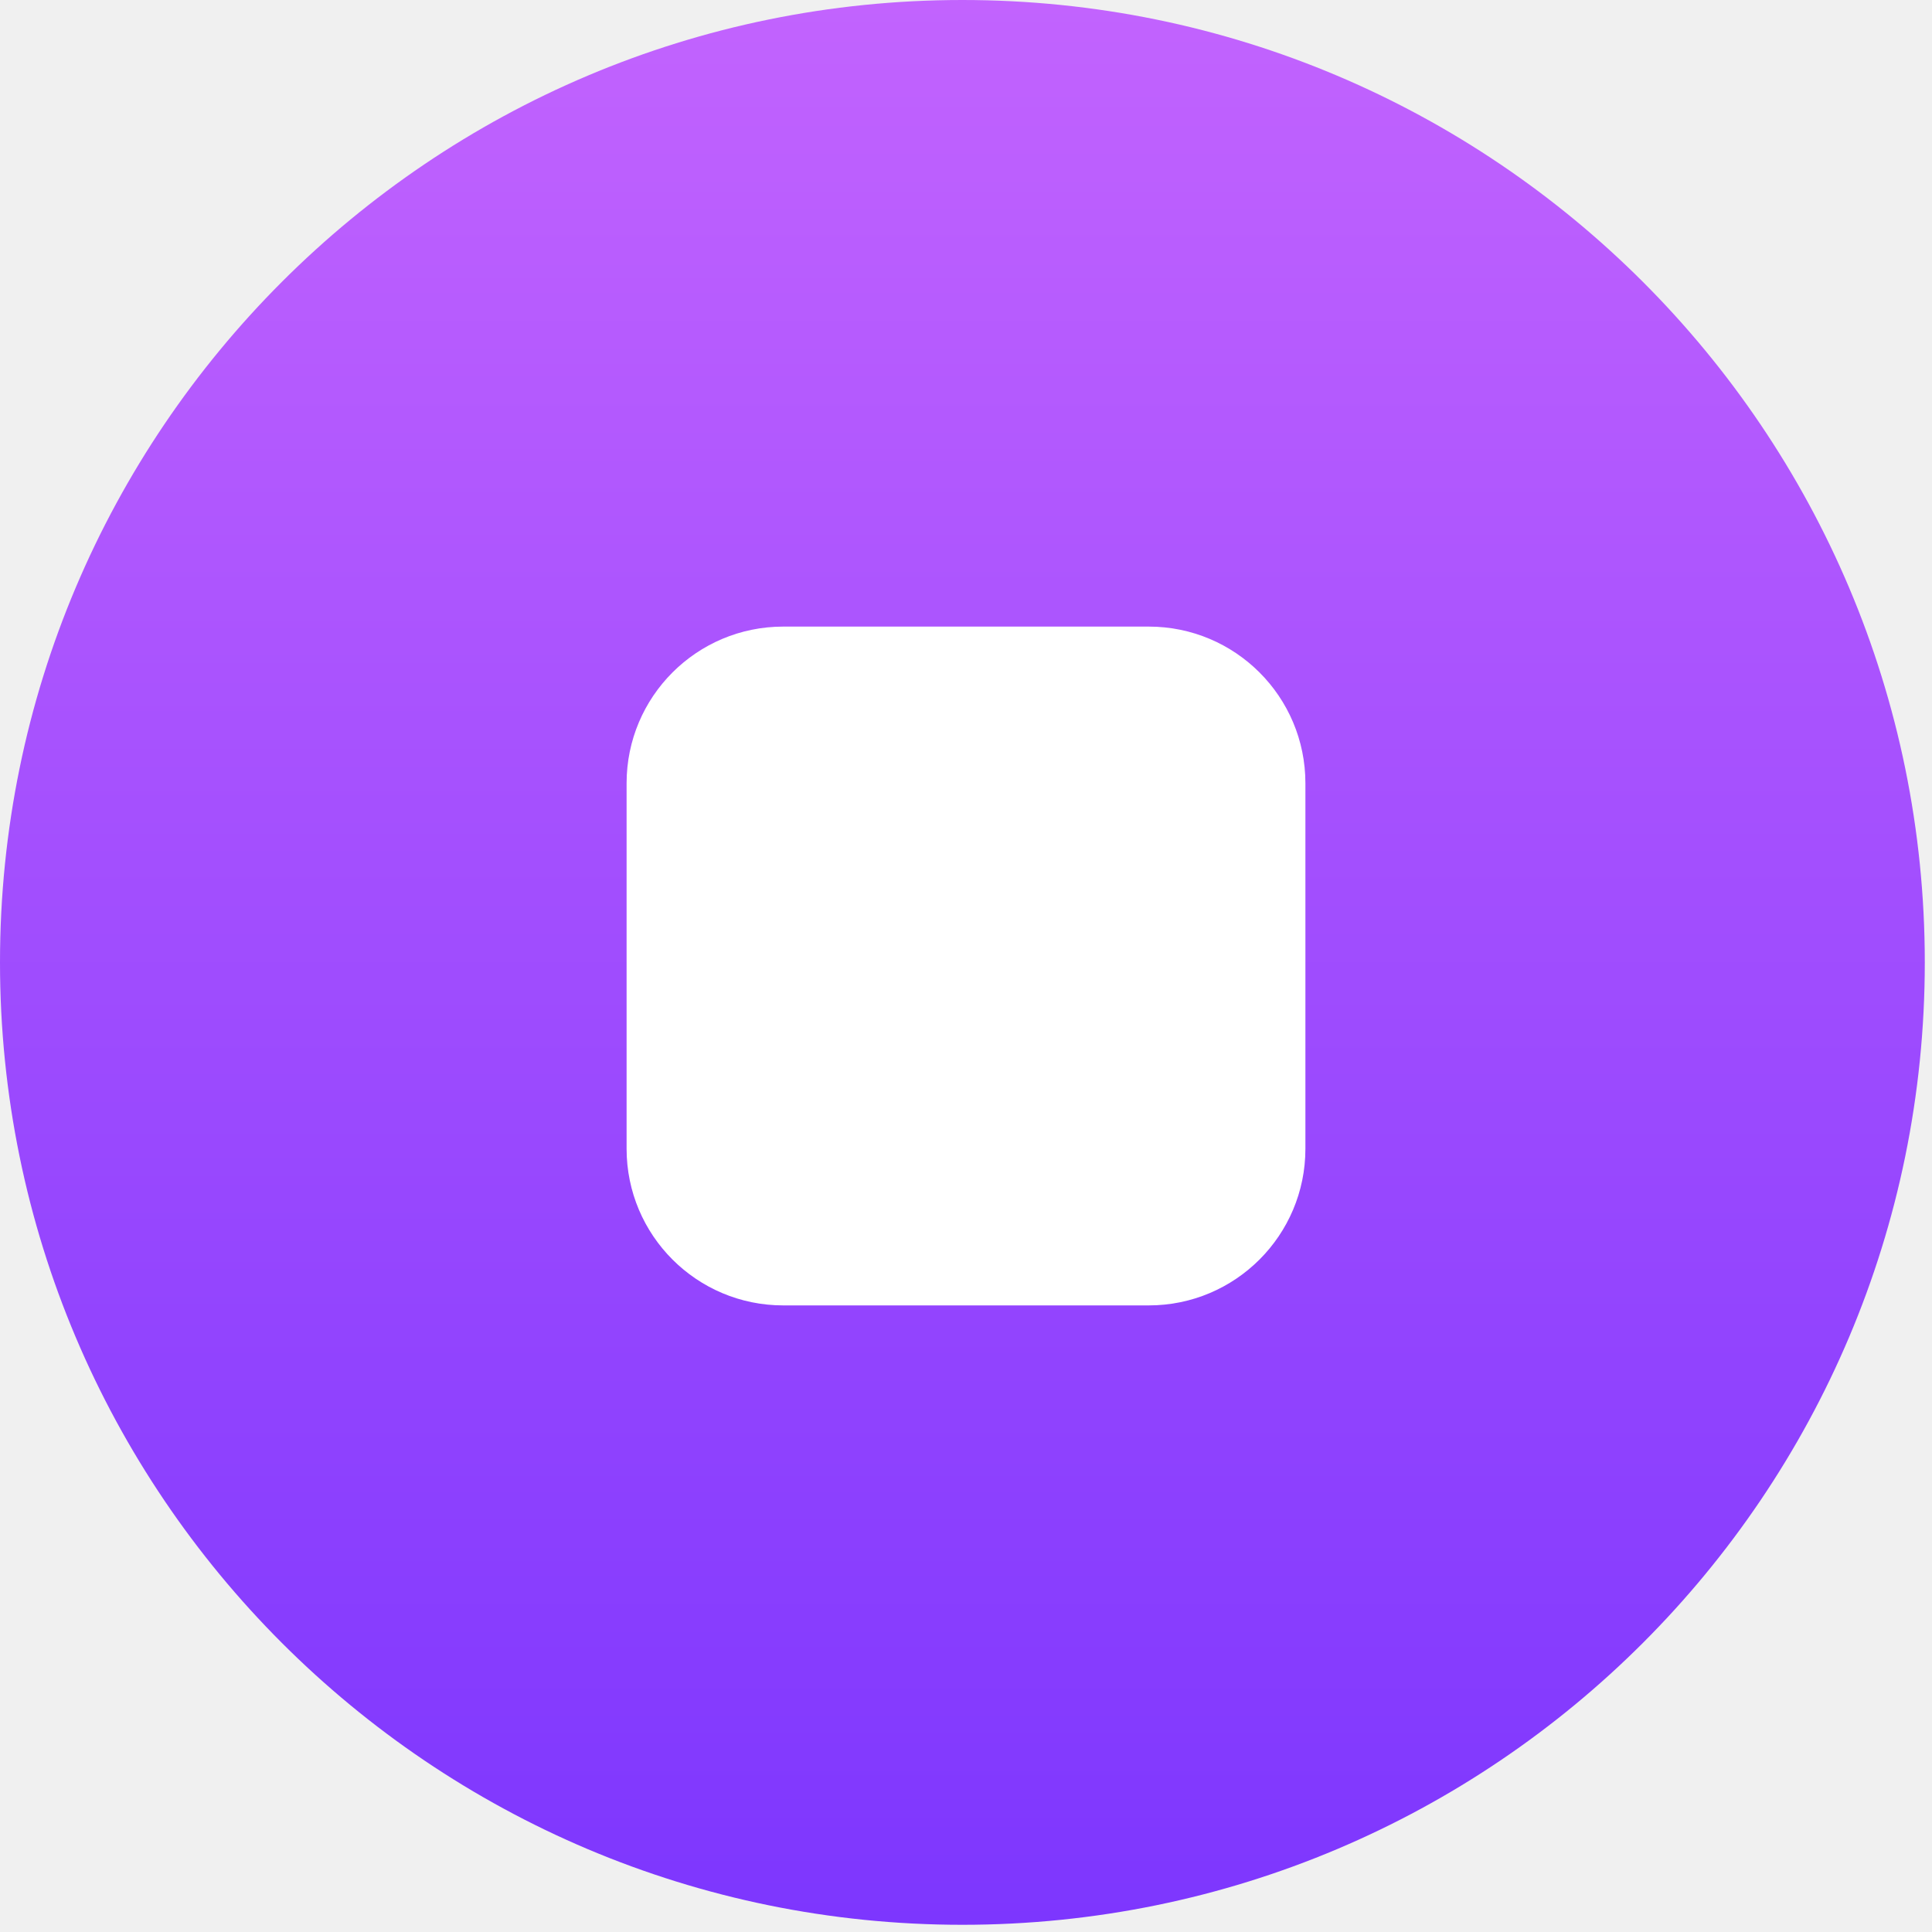
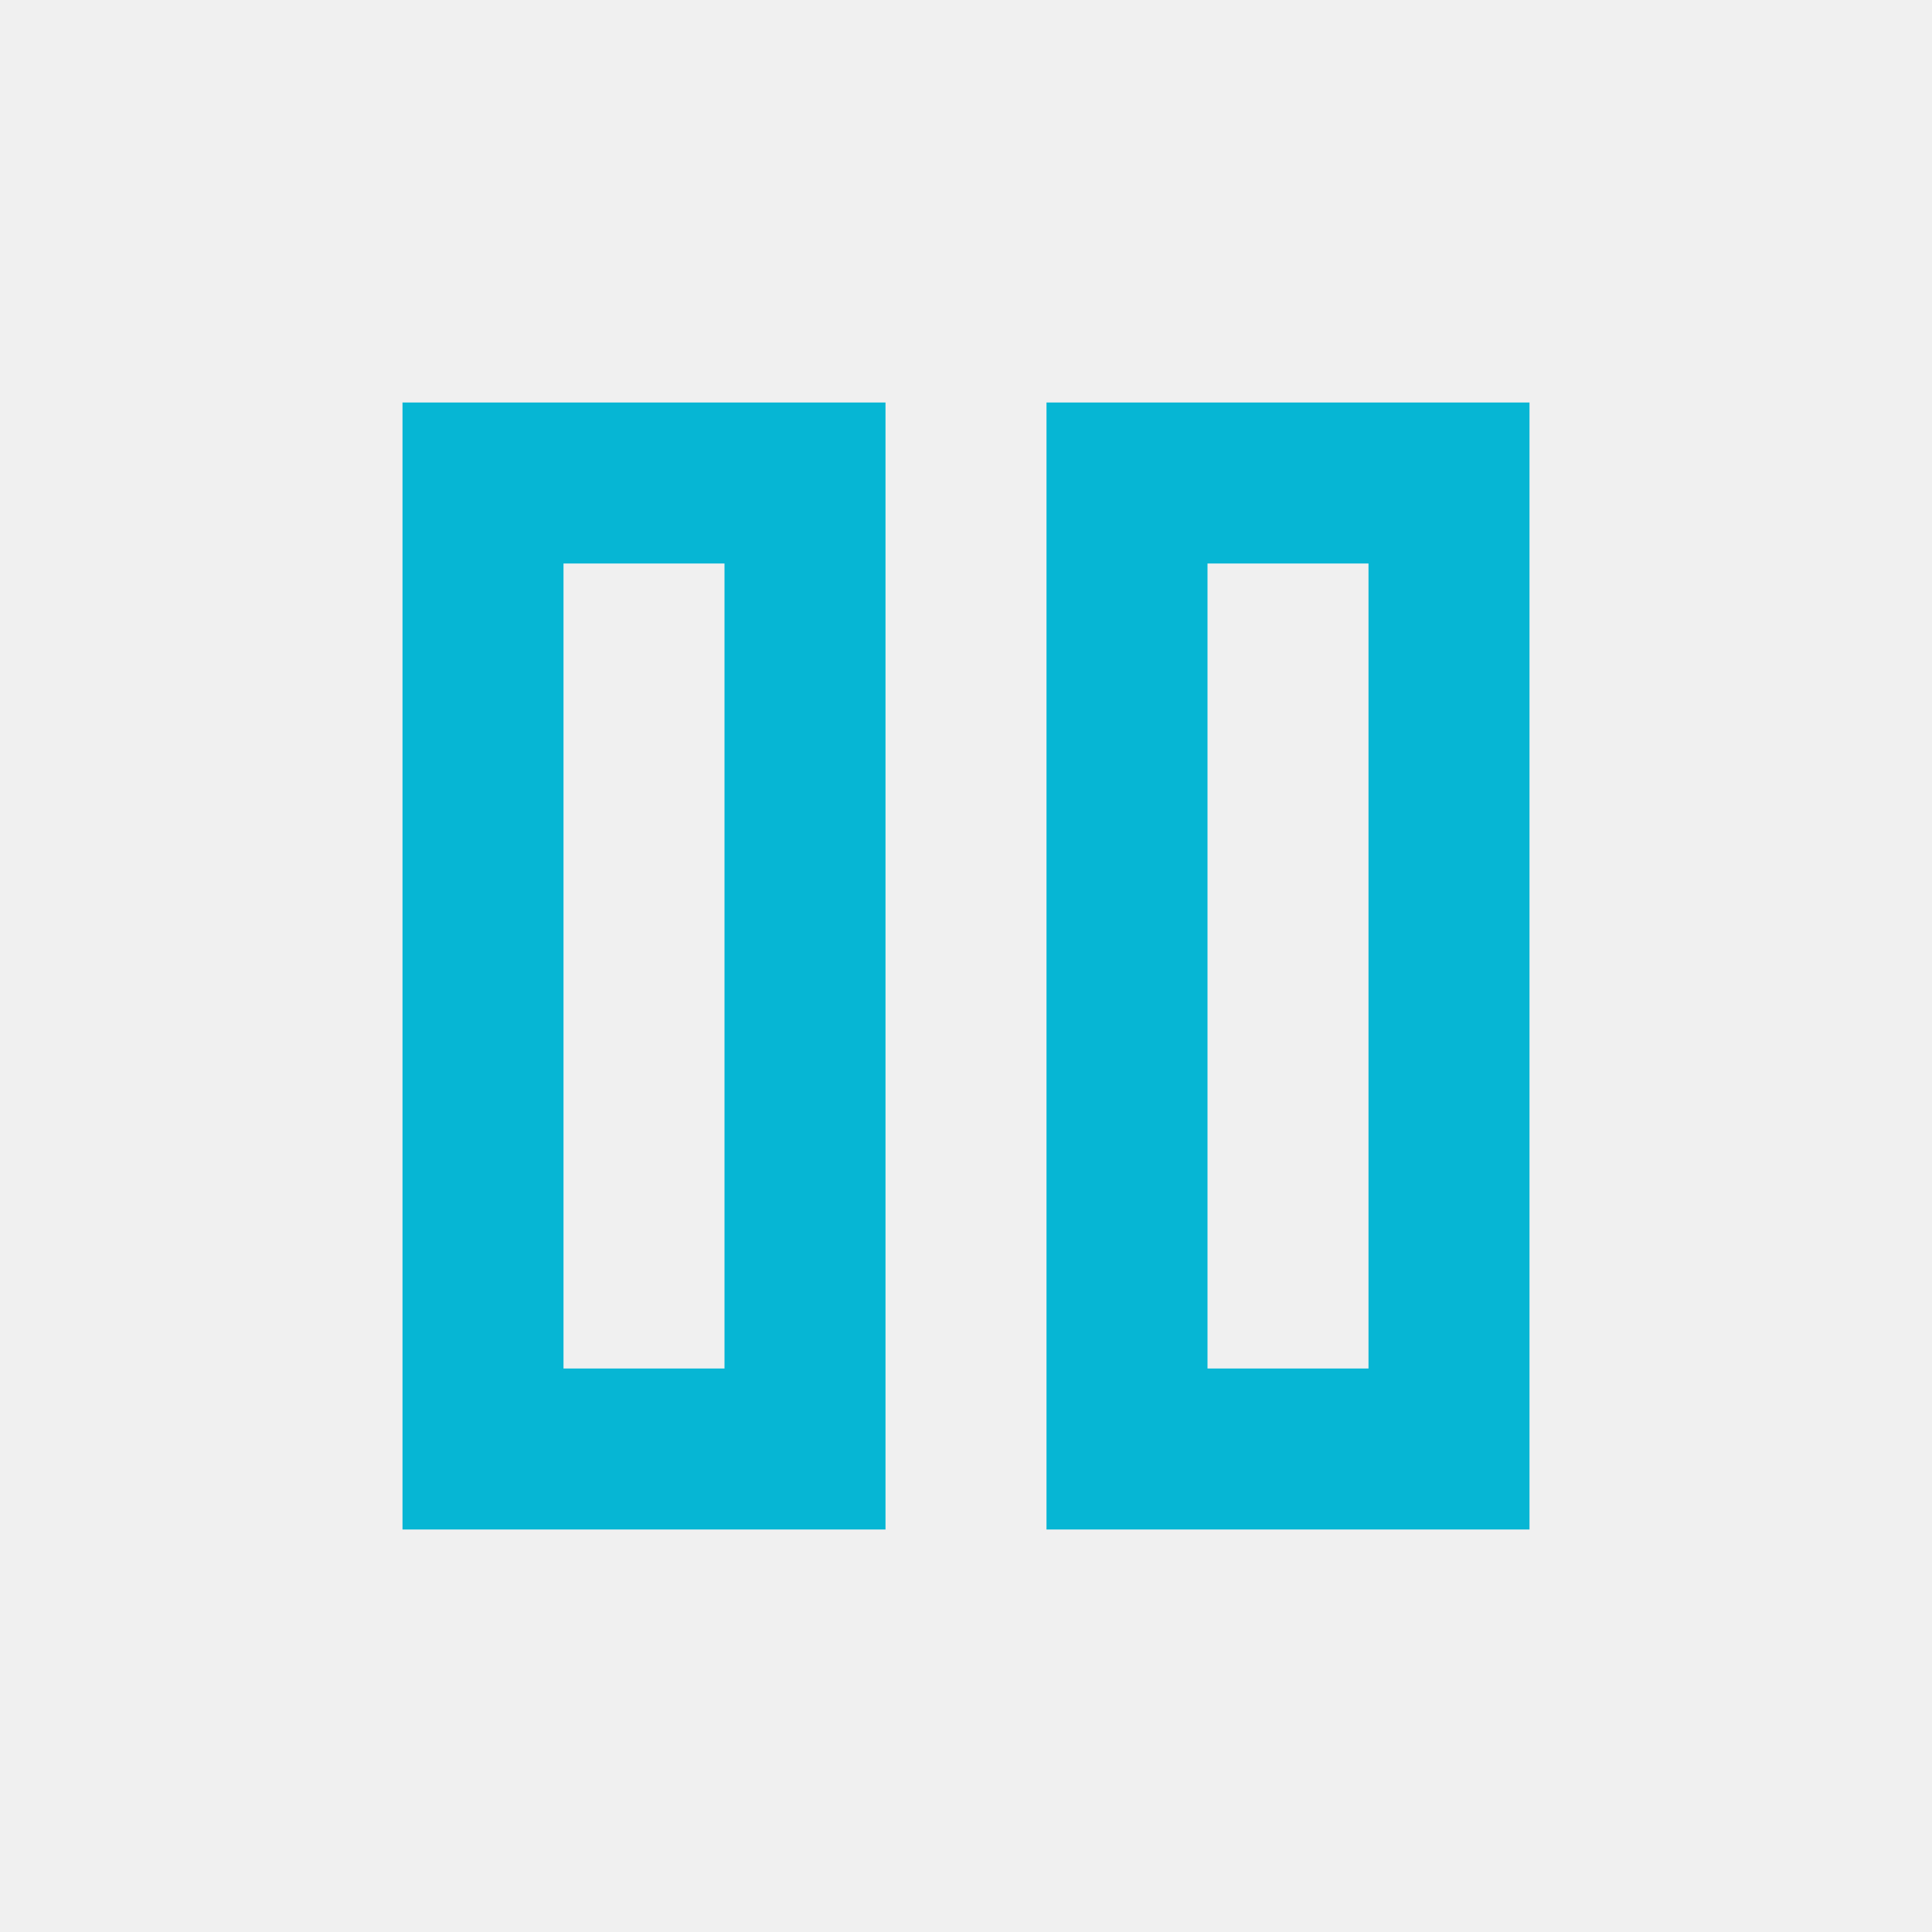
- <svg xmlns="http://www.w3.org/2000/svg" width="37" height="37" viewBox="0 0 37 37" fill="none">
-   <circle cx="18.431" cy="18.431" r="18.431" fill="url(#paint0_linear_8956_4667)" />
-   <rect x="12" y="12" width="13" height="13" rx="3" fill="white" />
-   <defs>
-     <linearGradient id="paint0_linear_8956_4667" x1="18.431" y1="0" x2="18.431" y2="36.862" gradientUnits="userSpaceOnUse">
-       <stop stop-color="#C263FE" />
-       <stop offset="1" stop-color="#7D36FE" />
-     </linearGradient>
-   </defs>
+ <svg xmlns="http://www.w3.org/2000/svg" height="24px" viewBox="0 -960 960 960" width="24px" fill="#06B6D4">
+   <path d="M520-200v-560h240v560H520Zm-320 0v-560h240v560H200Zm400-80h80v-400h-80v400Zm-320 0h80v-400h-80v400Zm0-400v400-400Zm320 0v400-400Z" />
</svg>
